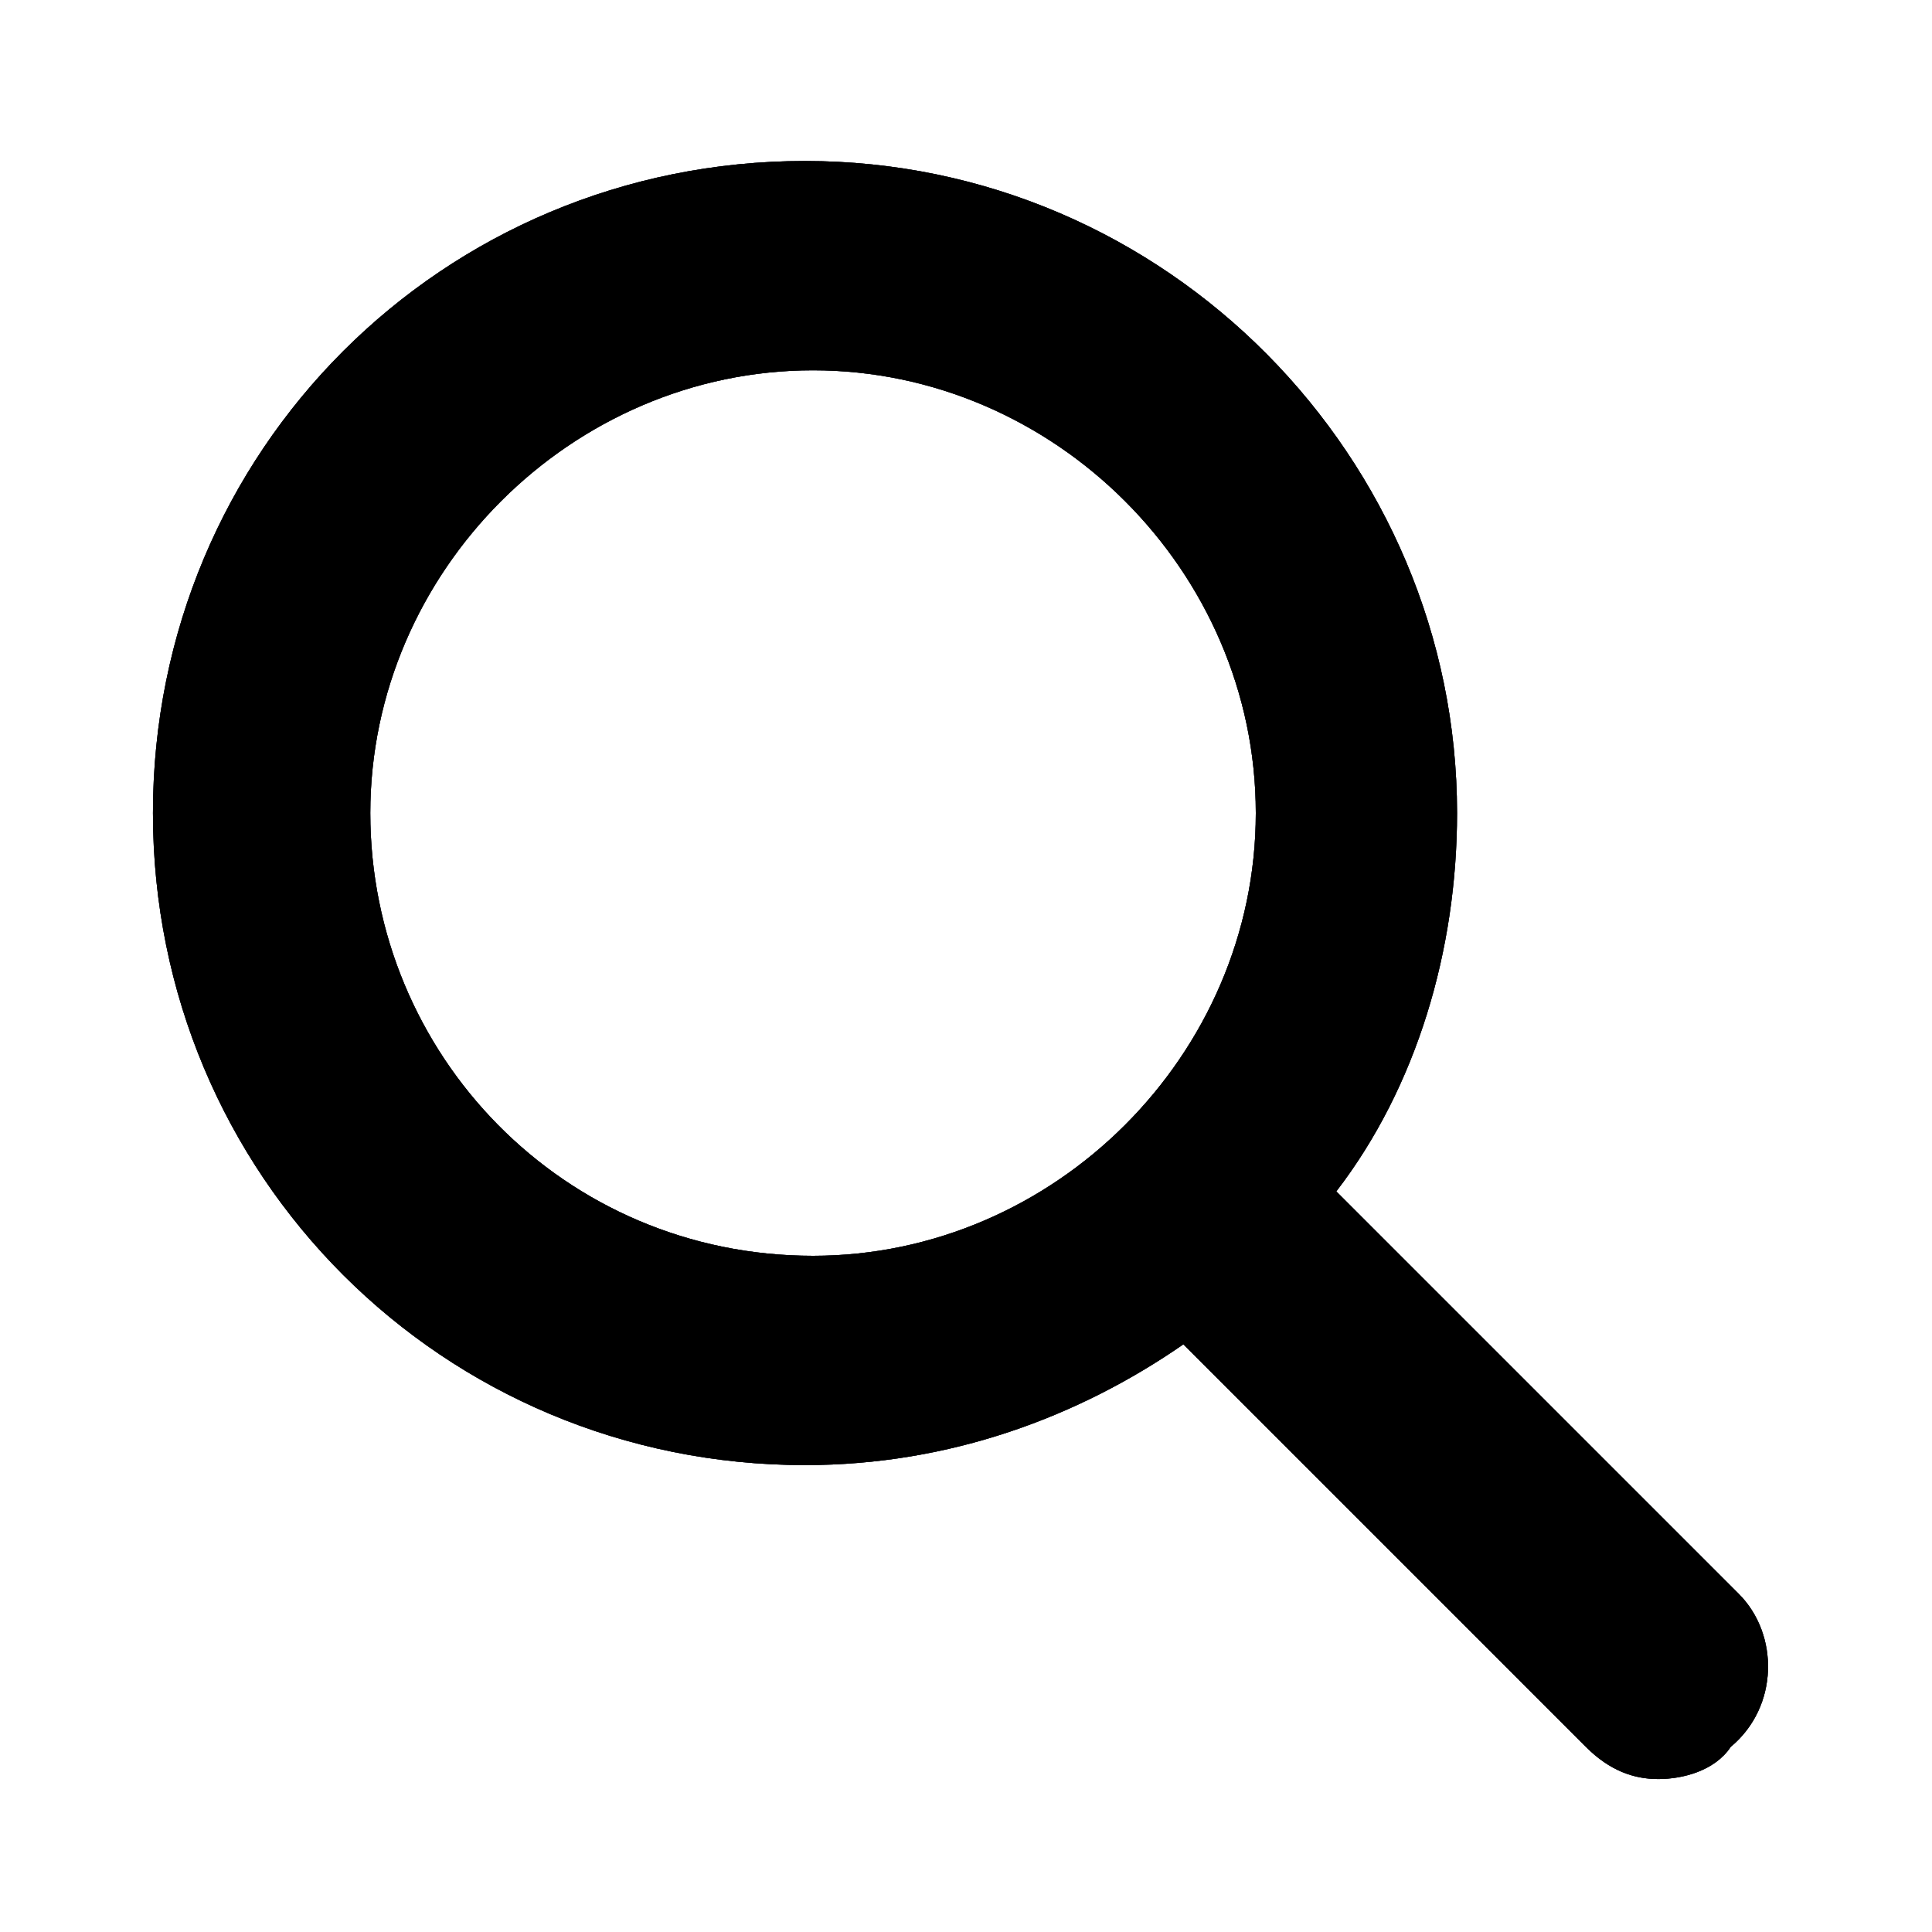
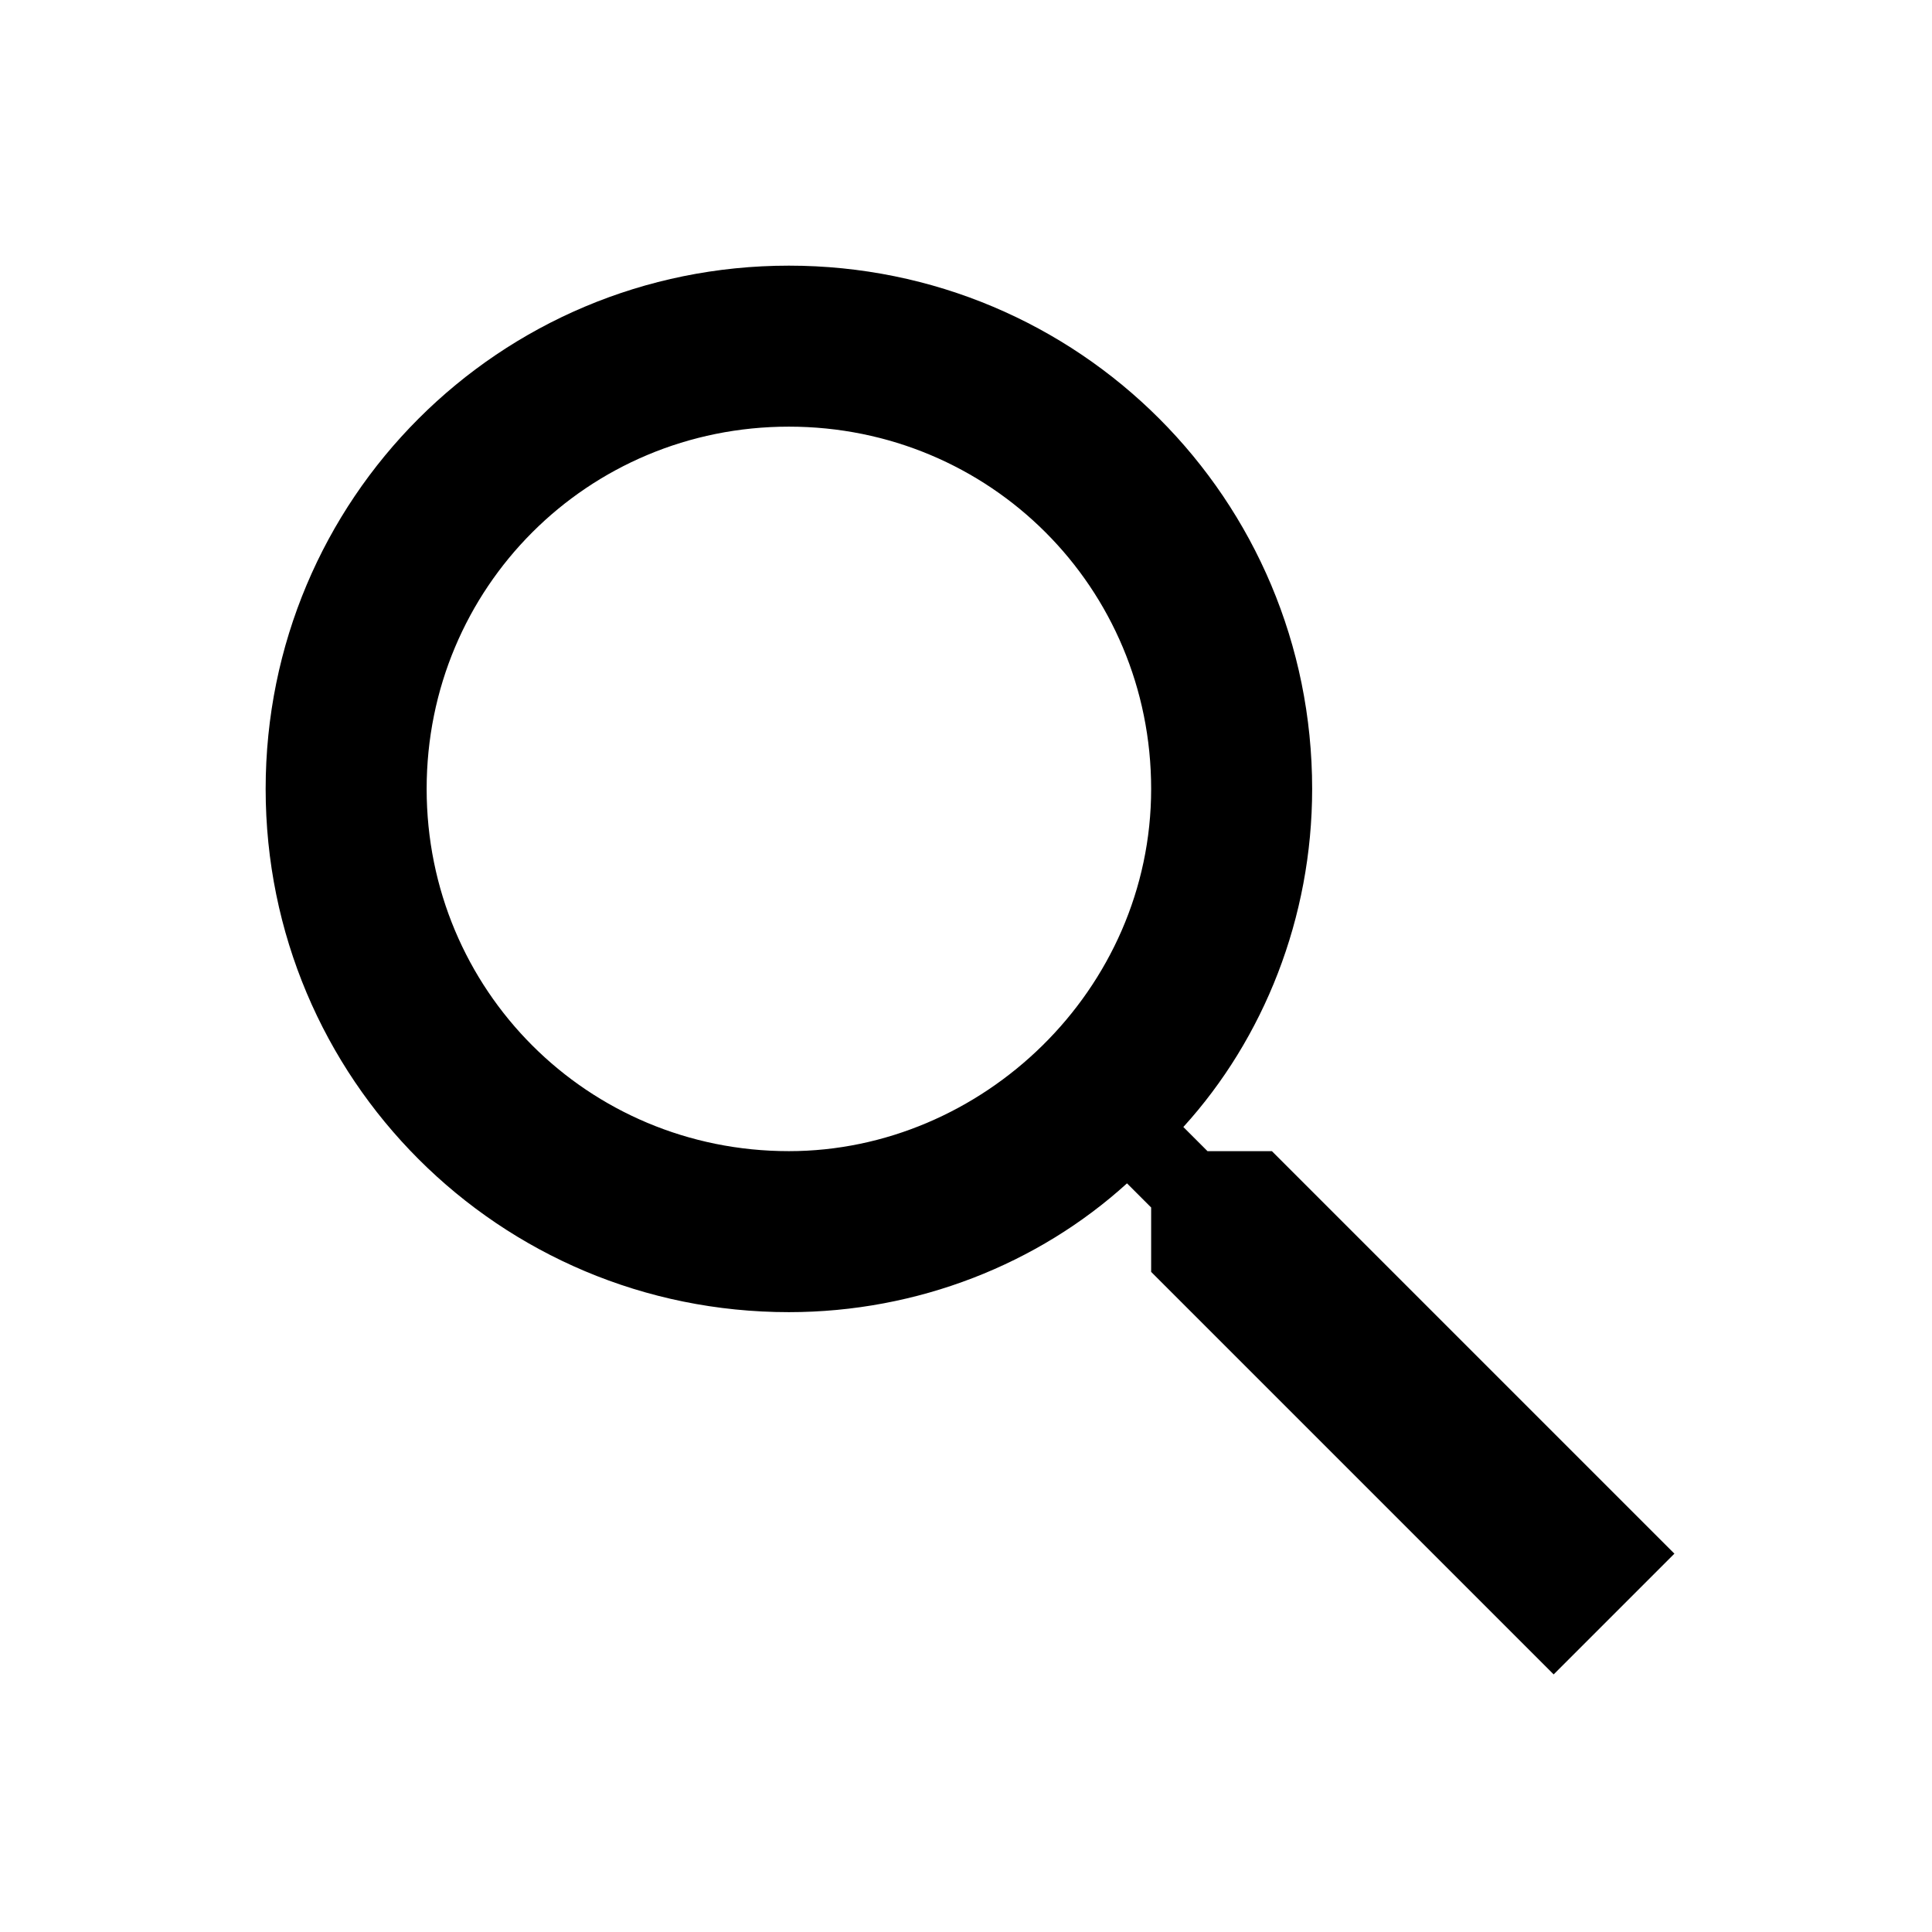
- <svg xmlns="http://www.w3.org/2000/svg" version="1.1" x="0px" y="0px" viewBox="107 -23.9 24 24" enable-background="new 107 -23.9 24 24" xml:space="preserve">
-   <g id="Layer_1">
-     <g>
-       <path fill="#272B37" d="M128.6-4.1l-5-5c1-1.3,1.5-3,1.5-4.7c0-4.4-3.6-8.1-8.1-8.1s-8.1,3.6-8.1,8.1s3.6,8.1,8.1,8.1    c1.8,0,3.4-0.6,4.7-1.5l5,5c0.3,0.3,0.6,0.4,0.9,0.4c0.3,0,0.7-0.1,0.9-0.4C129.1-2.7,129.1-3.6,128.6-4.1z M111.6-13.8    c0-3,2.5-5.5,5.5-5.5c3,0,5.5,2.5,5.5,5.5s-2.5,5.5-5.5,5.5C114-8.3,111.6-10.8,111.6-13.8z" />
-       <path fill="#272B37" d="M128.6-4.1l-5-5c1-1.3,1.5-3,1.5-4.7c0-4.4-3.6-8.1-8.1-8.1s-8.1,3.6-8.1,8.1s3.6,8.1,8.1,8.1    c1.8,0,3.4-0.6,4.7-1.5l5,5c0.3,0.3,0.6,0.4,0.9,0.4c0.3,0,0.7-0.1,0.9-0.4C129.1-2.7,129.1-3.6,128.6-4.1z M111.6-13.8    c0-3,2.5-5.5,5.5-5.5c3,0,5.5,2.5,5.5,5.5s-2.5,5.5-5.5,5.5C114-8.3,111.6-10.8,111.6-13.8z" />
-       <g>
-         <path d="M128.6-4.1l-5-5c1-1.3,1.5-3,1.5-4.7c0-4.4-3.6-8.1-8.1-8.1s-8.1,3.6-8.1,8.1s3.6,8.1,8.1,8.1c1.8,0,3.4-0.6,4.7-1.5l5,5     c0.3,0.3,0.6,0.4,0.9,0.4c0.3,0,0.7-0.1,0.9-0.4C129.1-2.7,129.1-3.6,128.6-4.1z M111.6-13.8c0-3,2.5-5.5,5.5-5.5     c3,0,5.5,2.5,5.5,5.5s-2.5,5.5-5.5,5.5C114-8.3,111.6-10.8,111.6-13.8z" />
-       </g>
-     </g>
-   </g>
-   <g id="Layer_2">
- </g>
+ <svg xmlns="http://www.w3.org/2000/svg" version="1.1" id="Layer_1" x="0px" y="0px" viewBox="107 -23.9 24 24" enable-background="new 107 -23.9 24 24" xml:space="preserve">
+   <path d="M122.8-9.6H122l-0.3-0.3c1-1.1,1.6-2.6,1.6-4.2c0-3.6-2.9-6.5-6.5-6.5c-3.6,0-6.5,2.9-6.5,6.5s2.9,6.5,6.5,6.5  c1.6,0,3.1-0.6,4.2-1.6l0.3,0.3v0.8l5,5l1.5-1.5L122.8-9.6z M116.8-9.6c-2.5,0-4.5-2-4.5-4.5s2-4.5,4.5-4.5c2.5,0,4.5,2,4.5,4.5  S119.2-9.6,116.8-9.6z" />
</svg>
